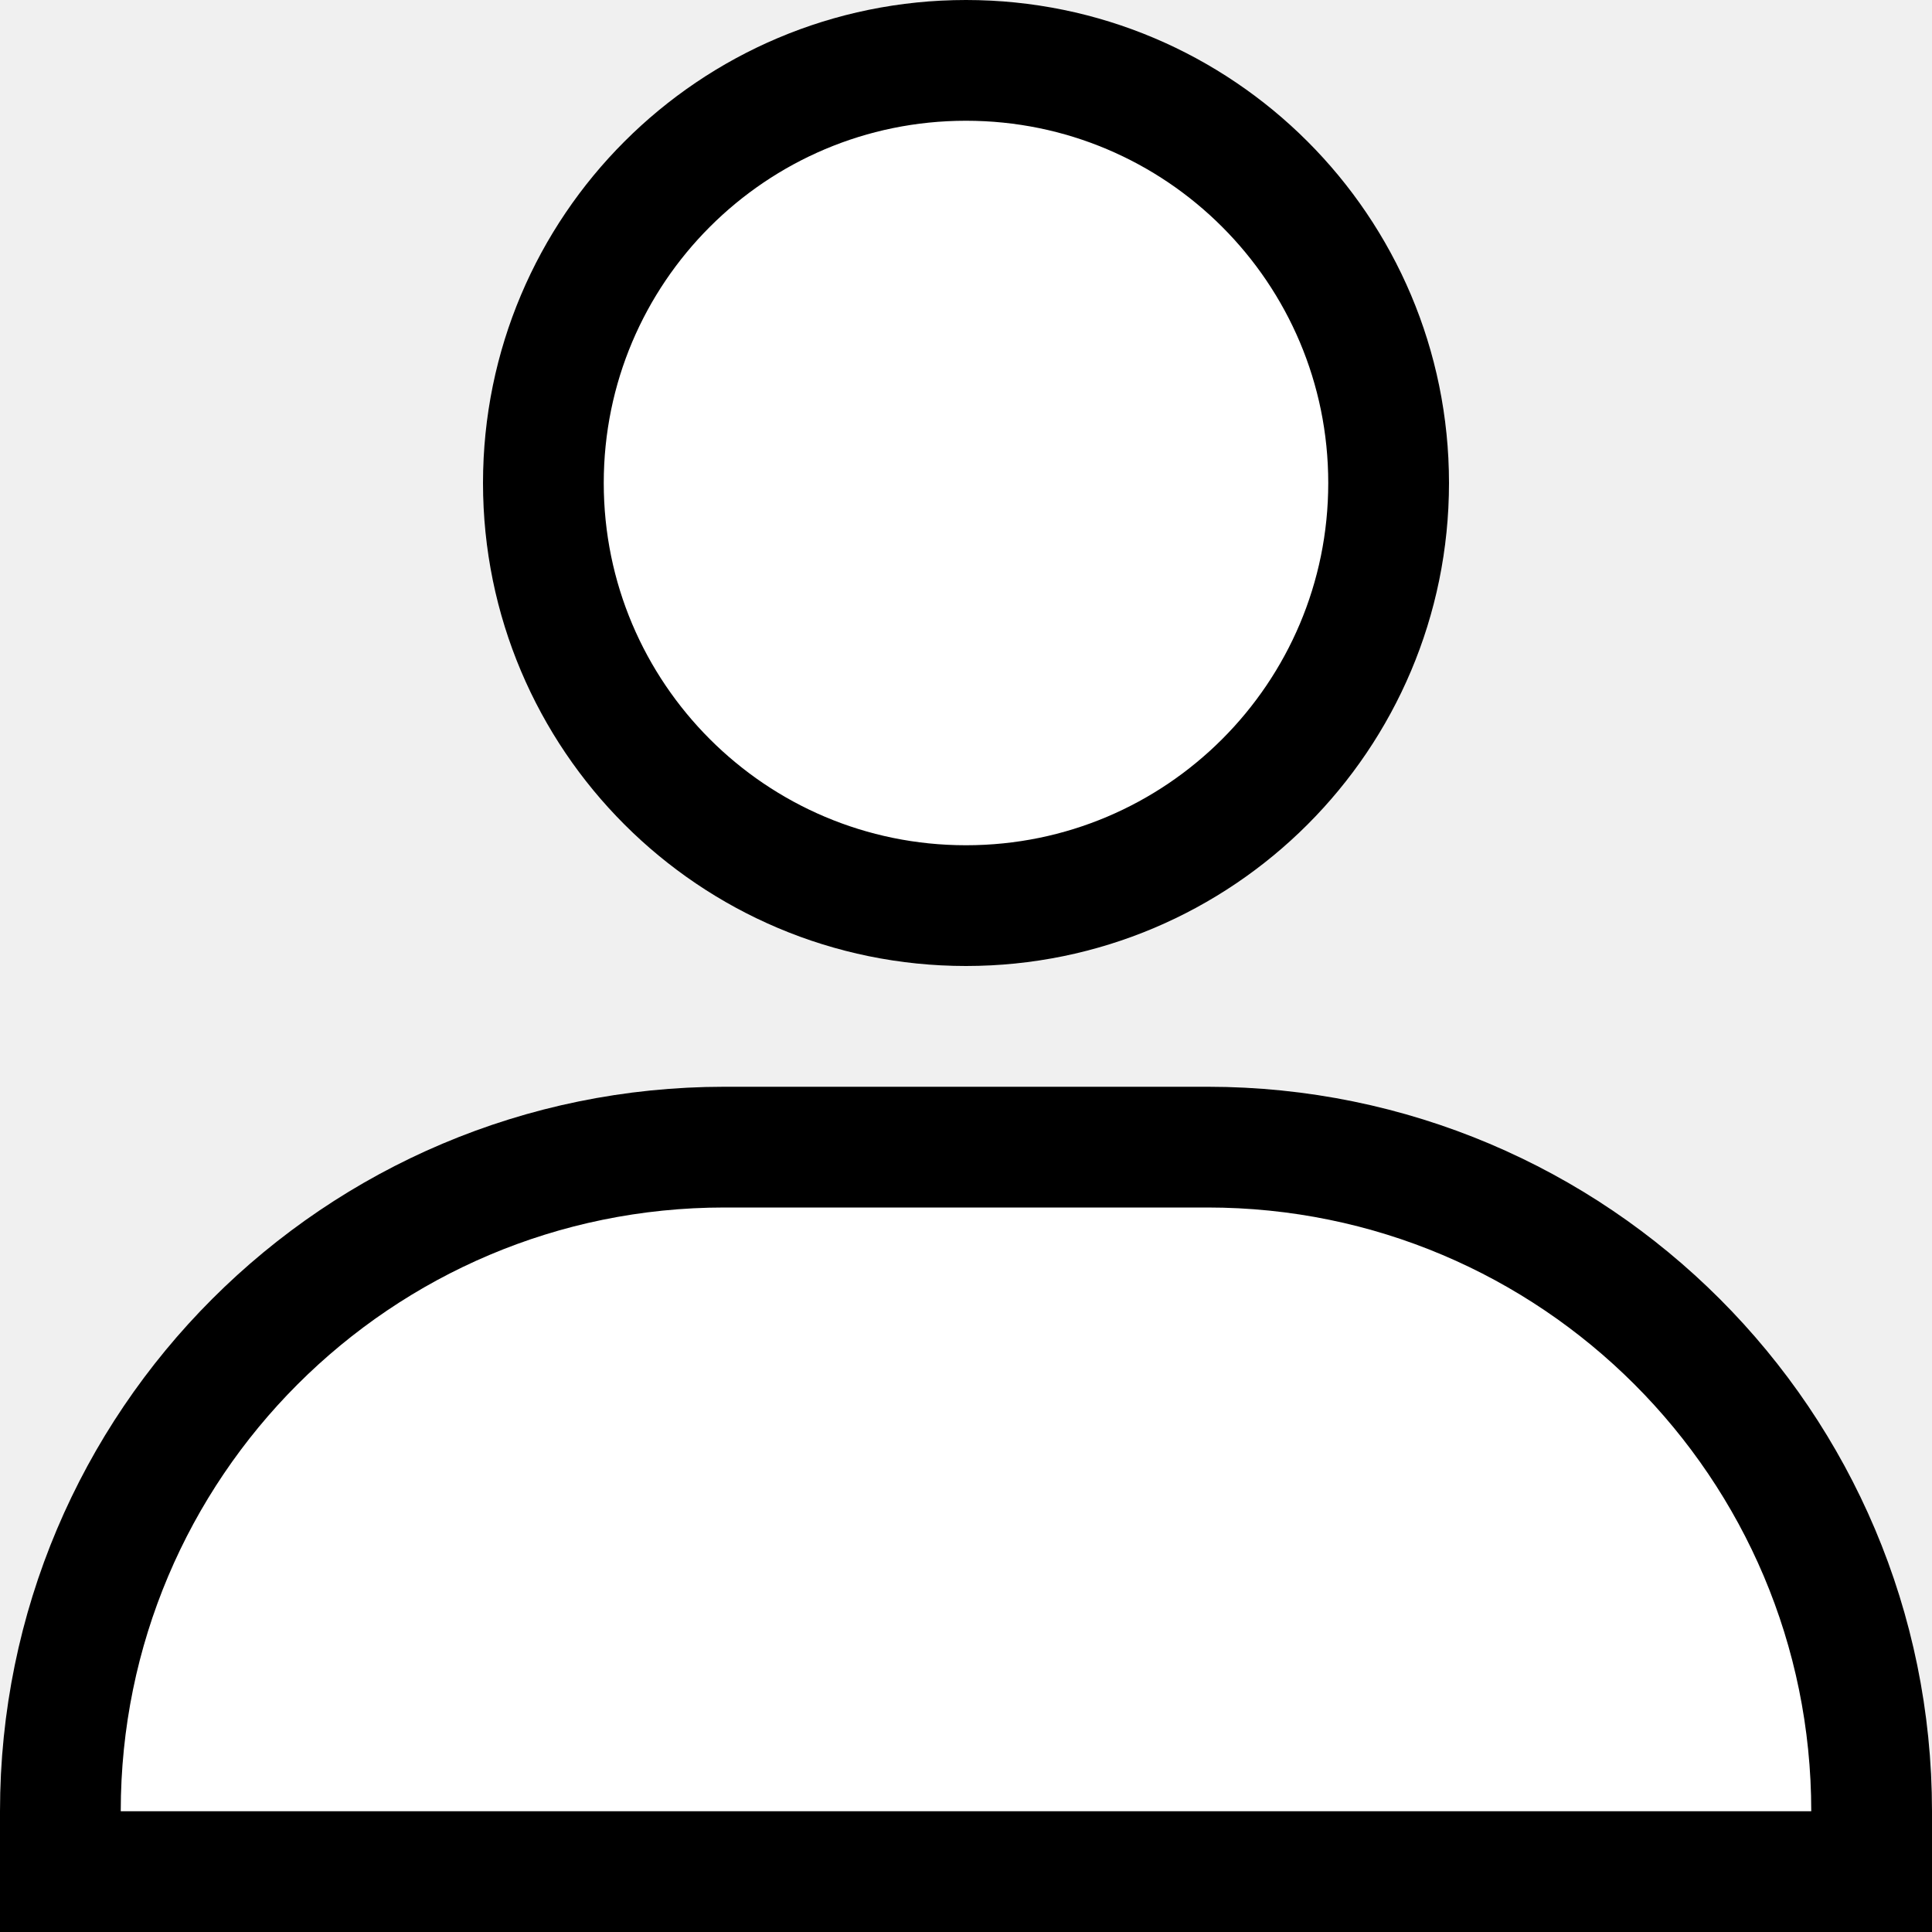
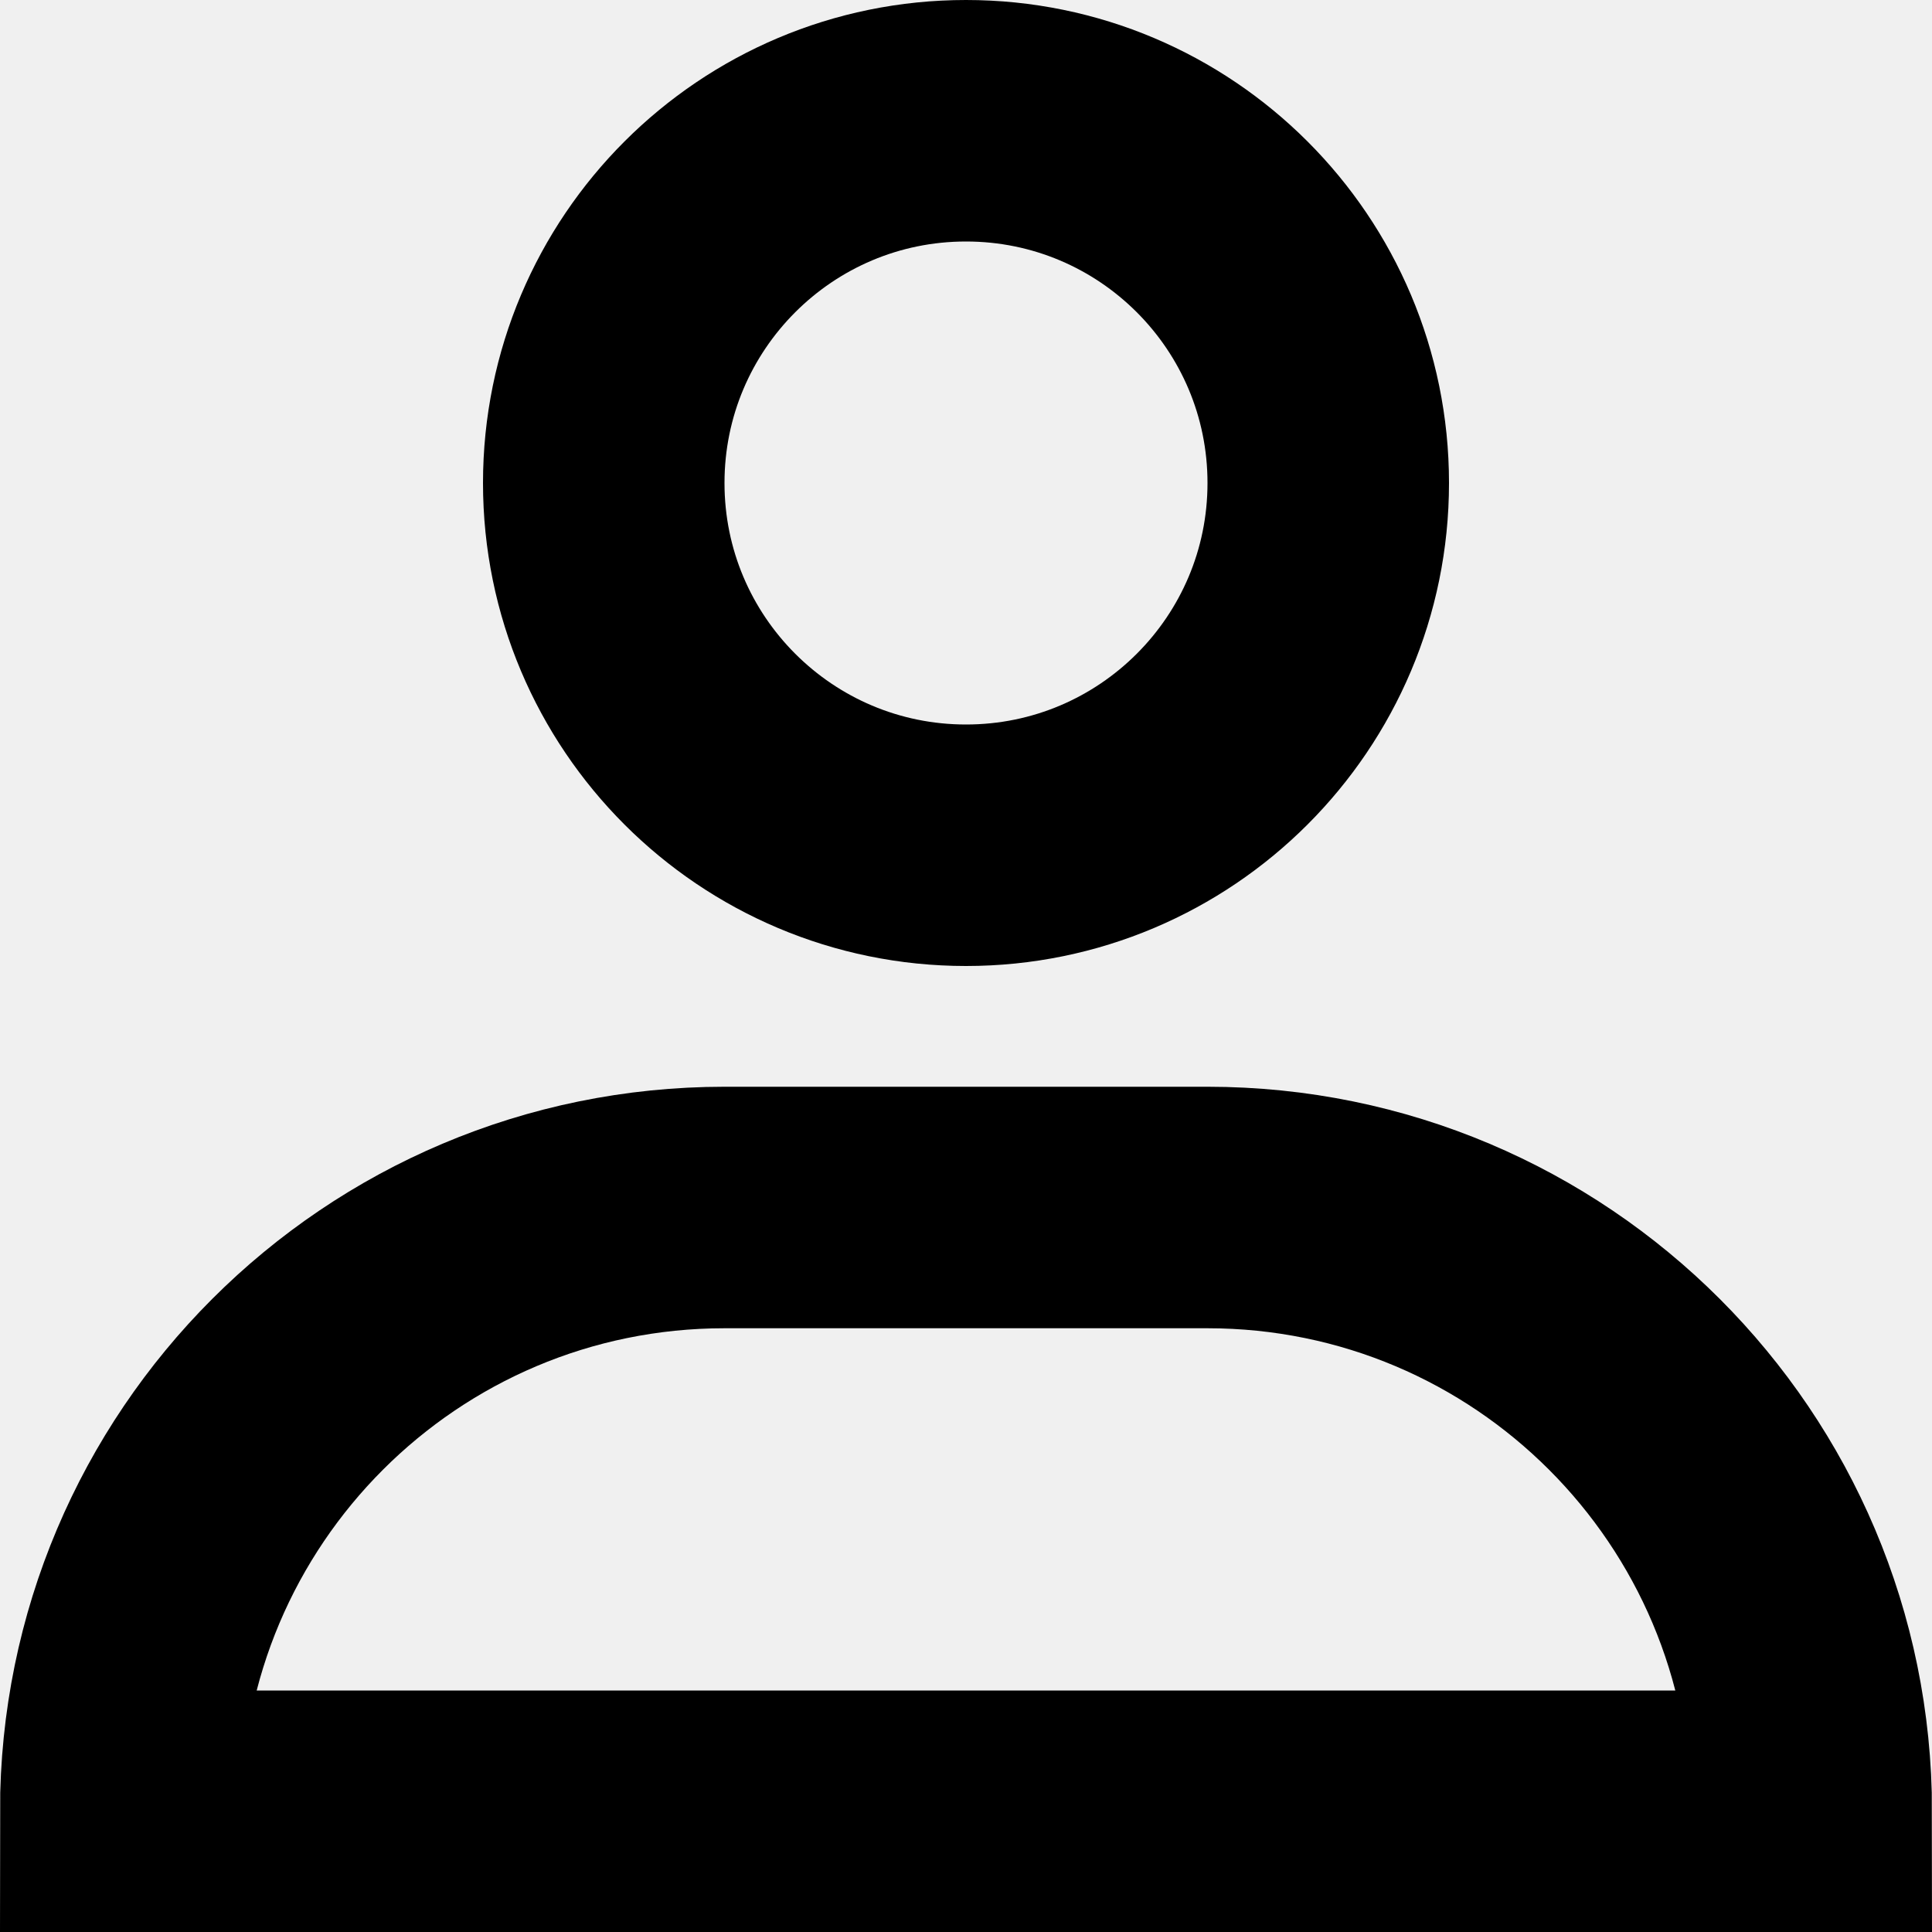
<svg xmlns="http://www.w3.org/2000/svg" width="16" height="16" viewBox="0 0 16 16">
-   <g id="Group_4" data-name="Group 4" transform="translate(-132 -103)">
-     <g id="Ellipse_3" data-name="Ellipse 3" transform="translate(136 103)" fill="#fff" stroke="#000000" stroke-width="1">
+   <g id="Group_2" data-name="Group 2" transform="translate(-54 -27)">
+     <g id="Rectangle_7" data-name="Rectangle 7" transform="translate(54 36)" fill="none" stroke="#000" stroke-width="2">
+       <path d="M6,0h4a6,6,0,0,1,6,6V6a1,1,0,0,1-1,1H1A1,1,0,0,1,0,6V6A6,6,0,0,1,6,0Z" stroke="none" />
+       <path d="M6,1h4a5,5,0,0,1,5,5V6a0,0,0,0,1,0,0H1A0,0,0,0,1,1,6V6A5,5,0,0,1,6,1Z" fill="none" />
+     </g>
+     <g id="Ellipse_4" data-name="Ellipse 4" transform="translate(58 27)" fill="none" stroke="#000" stroke-width="2">
      <circle cx="4" cy="4" r="4" stroke="none" />
-       <circle cx="4" cy="4" r="3.5" fill="none" />
-     </g>
-     <g id="Rectangle_8" data-name="Rectangle 8" transform="translate(132 112)" fill="#fff" stroke="#000000" stroke-width="1">
-       <path d="M6,0h4a6,6,0,0,1,6,6V7a0,0,0,0,1,0,0H0A0,0,0,0,1,0,7V6A6,6,0,0,1,6,0Z" stroke="none" />
-       <path d="M6,.5h4A5.5,5.5,0,0,1,15.5,6v.5a0,0,0,0,1,0,0H.5a0,0,0,0,1,0,0V6A5.5,5.5,0,0,1,6,.5Z" fill="none" />
+       <circle cx="4" cy="4" r="3" fill="none" />
    </g>
  </g>
</svg>
